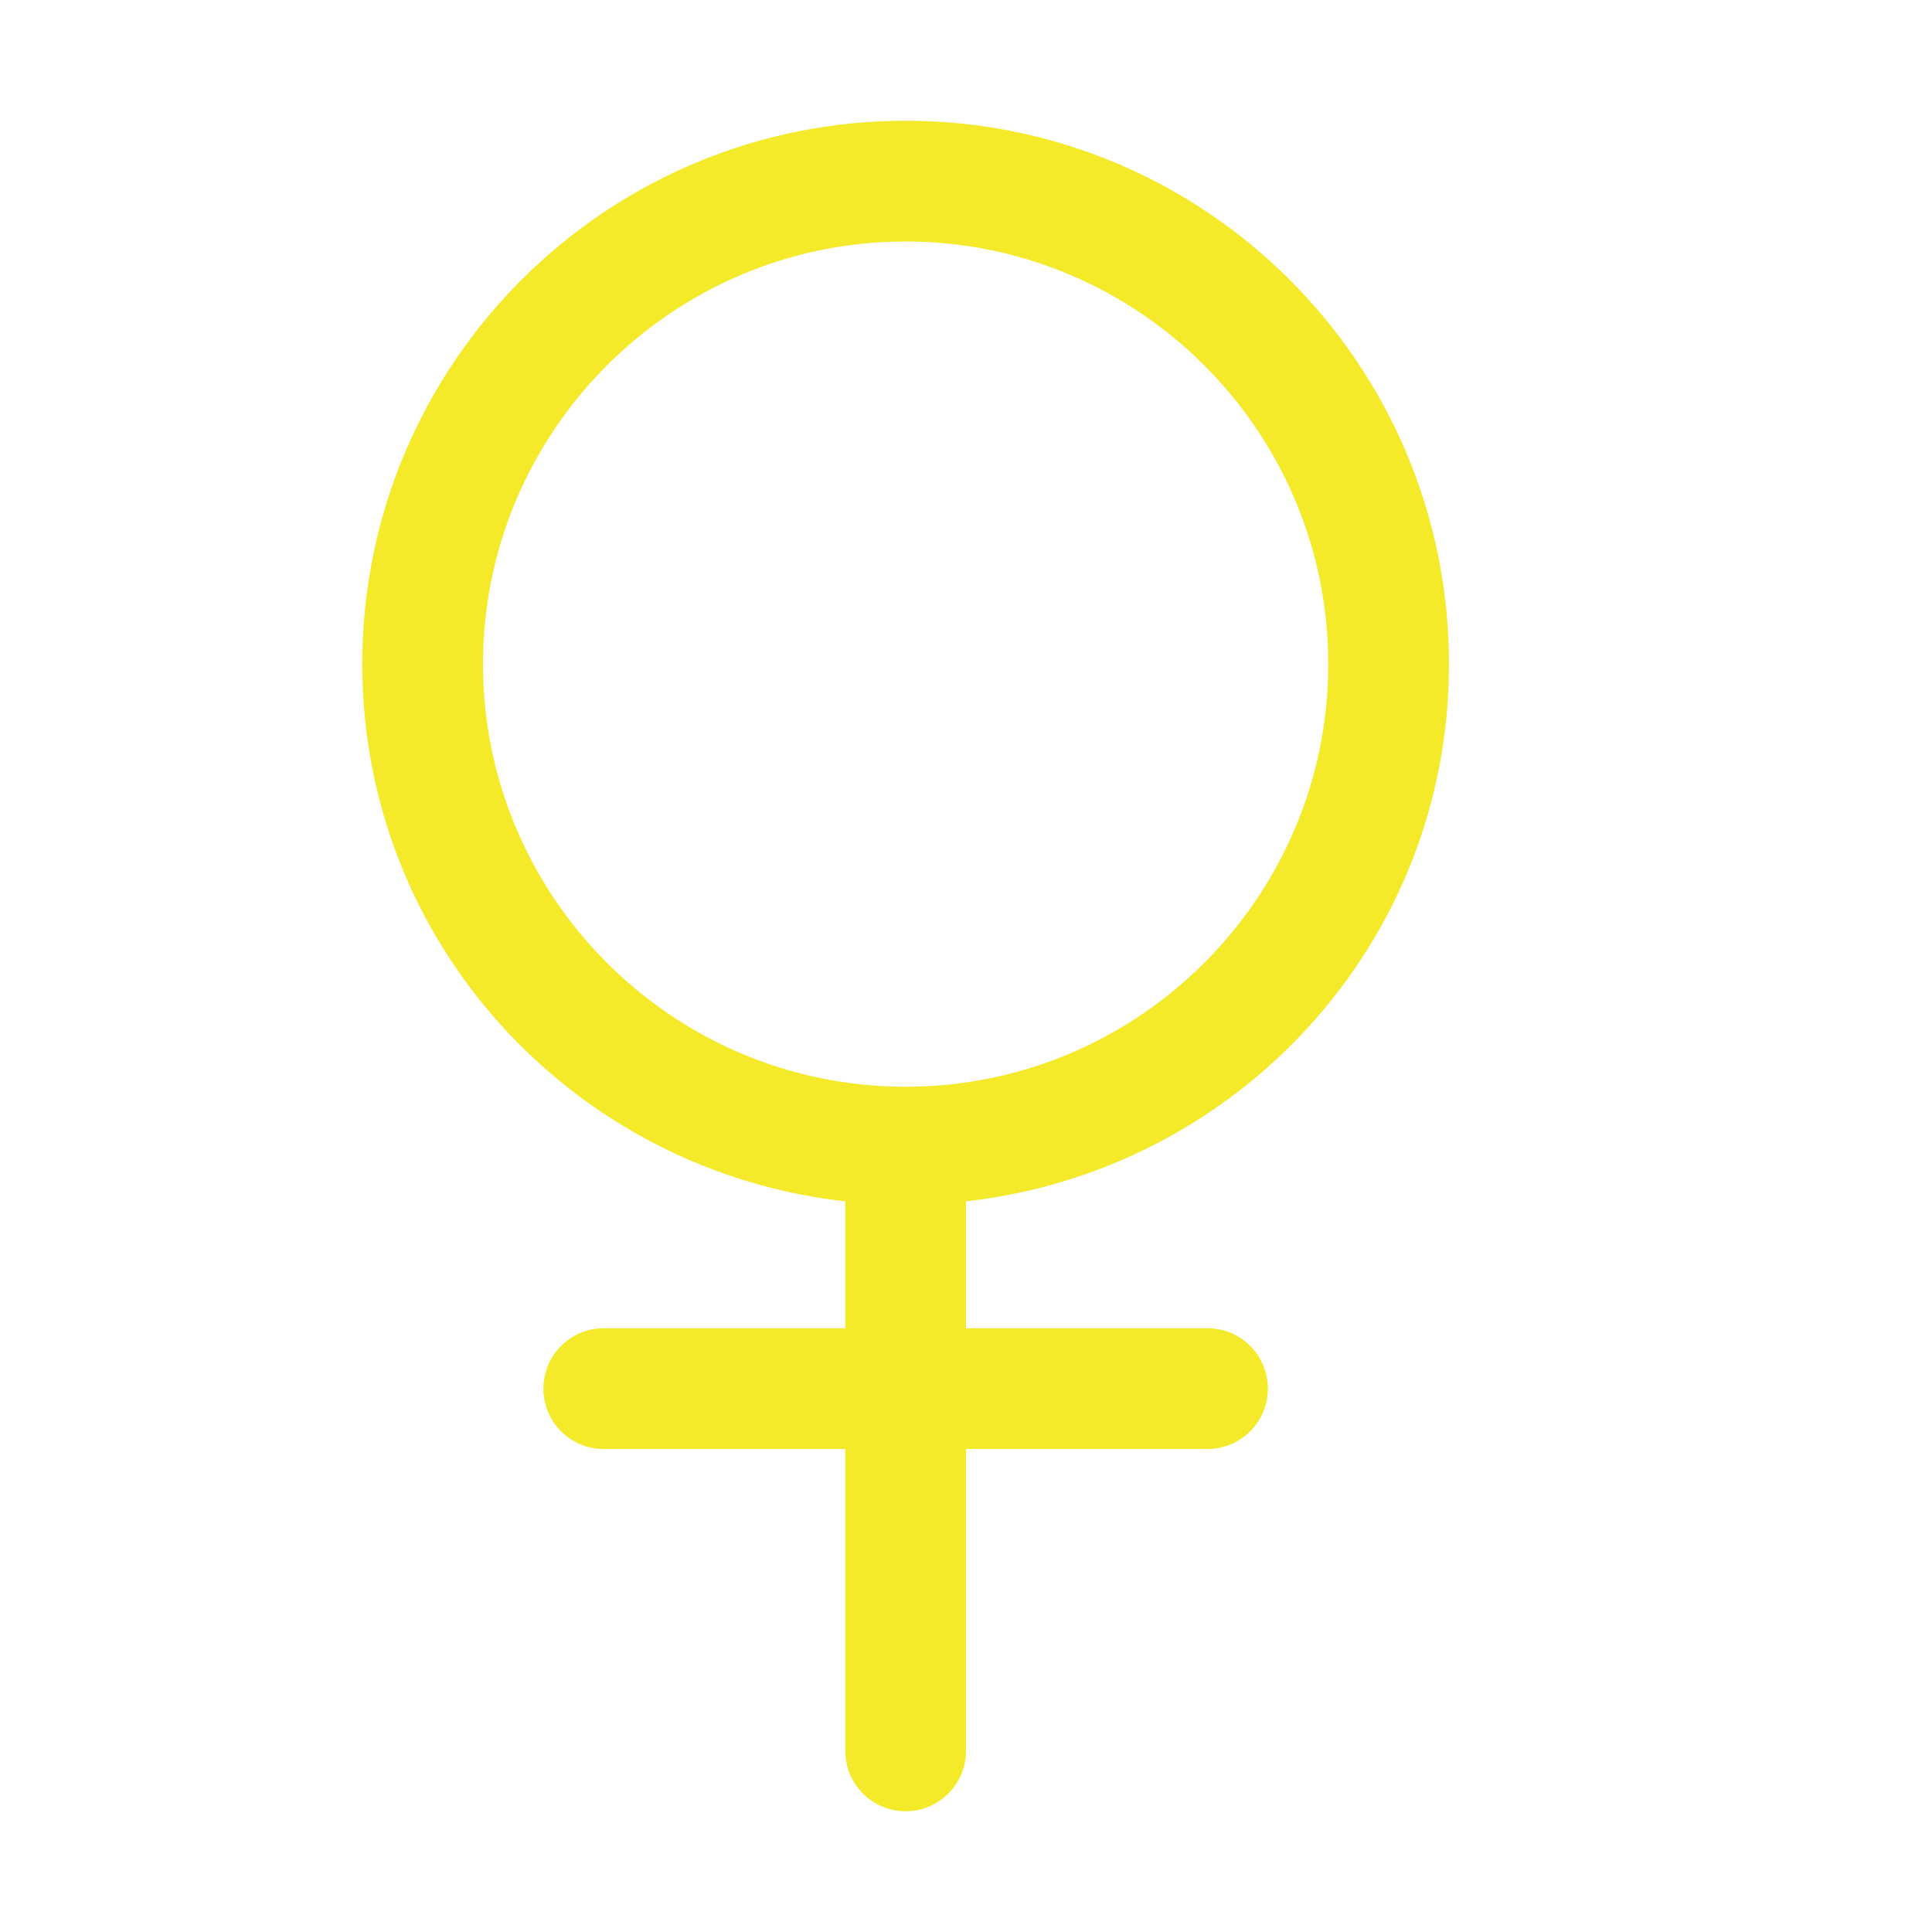
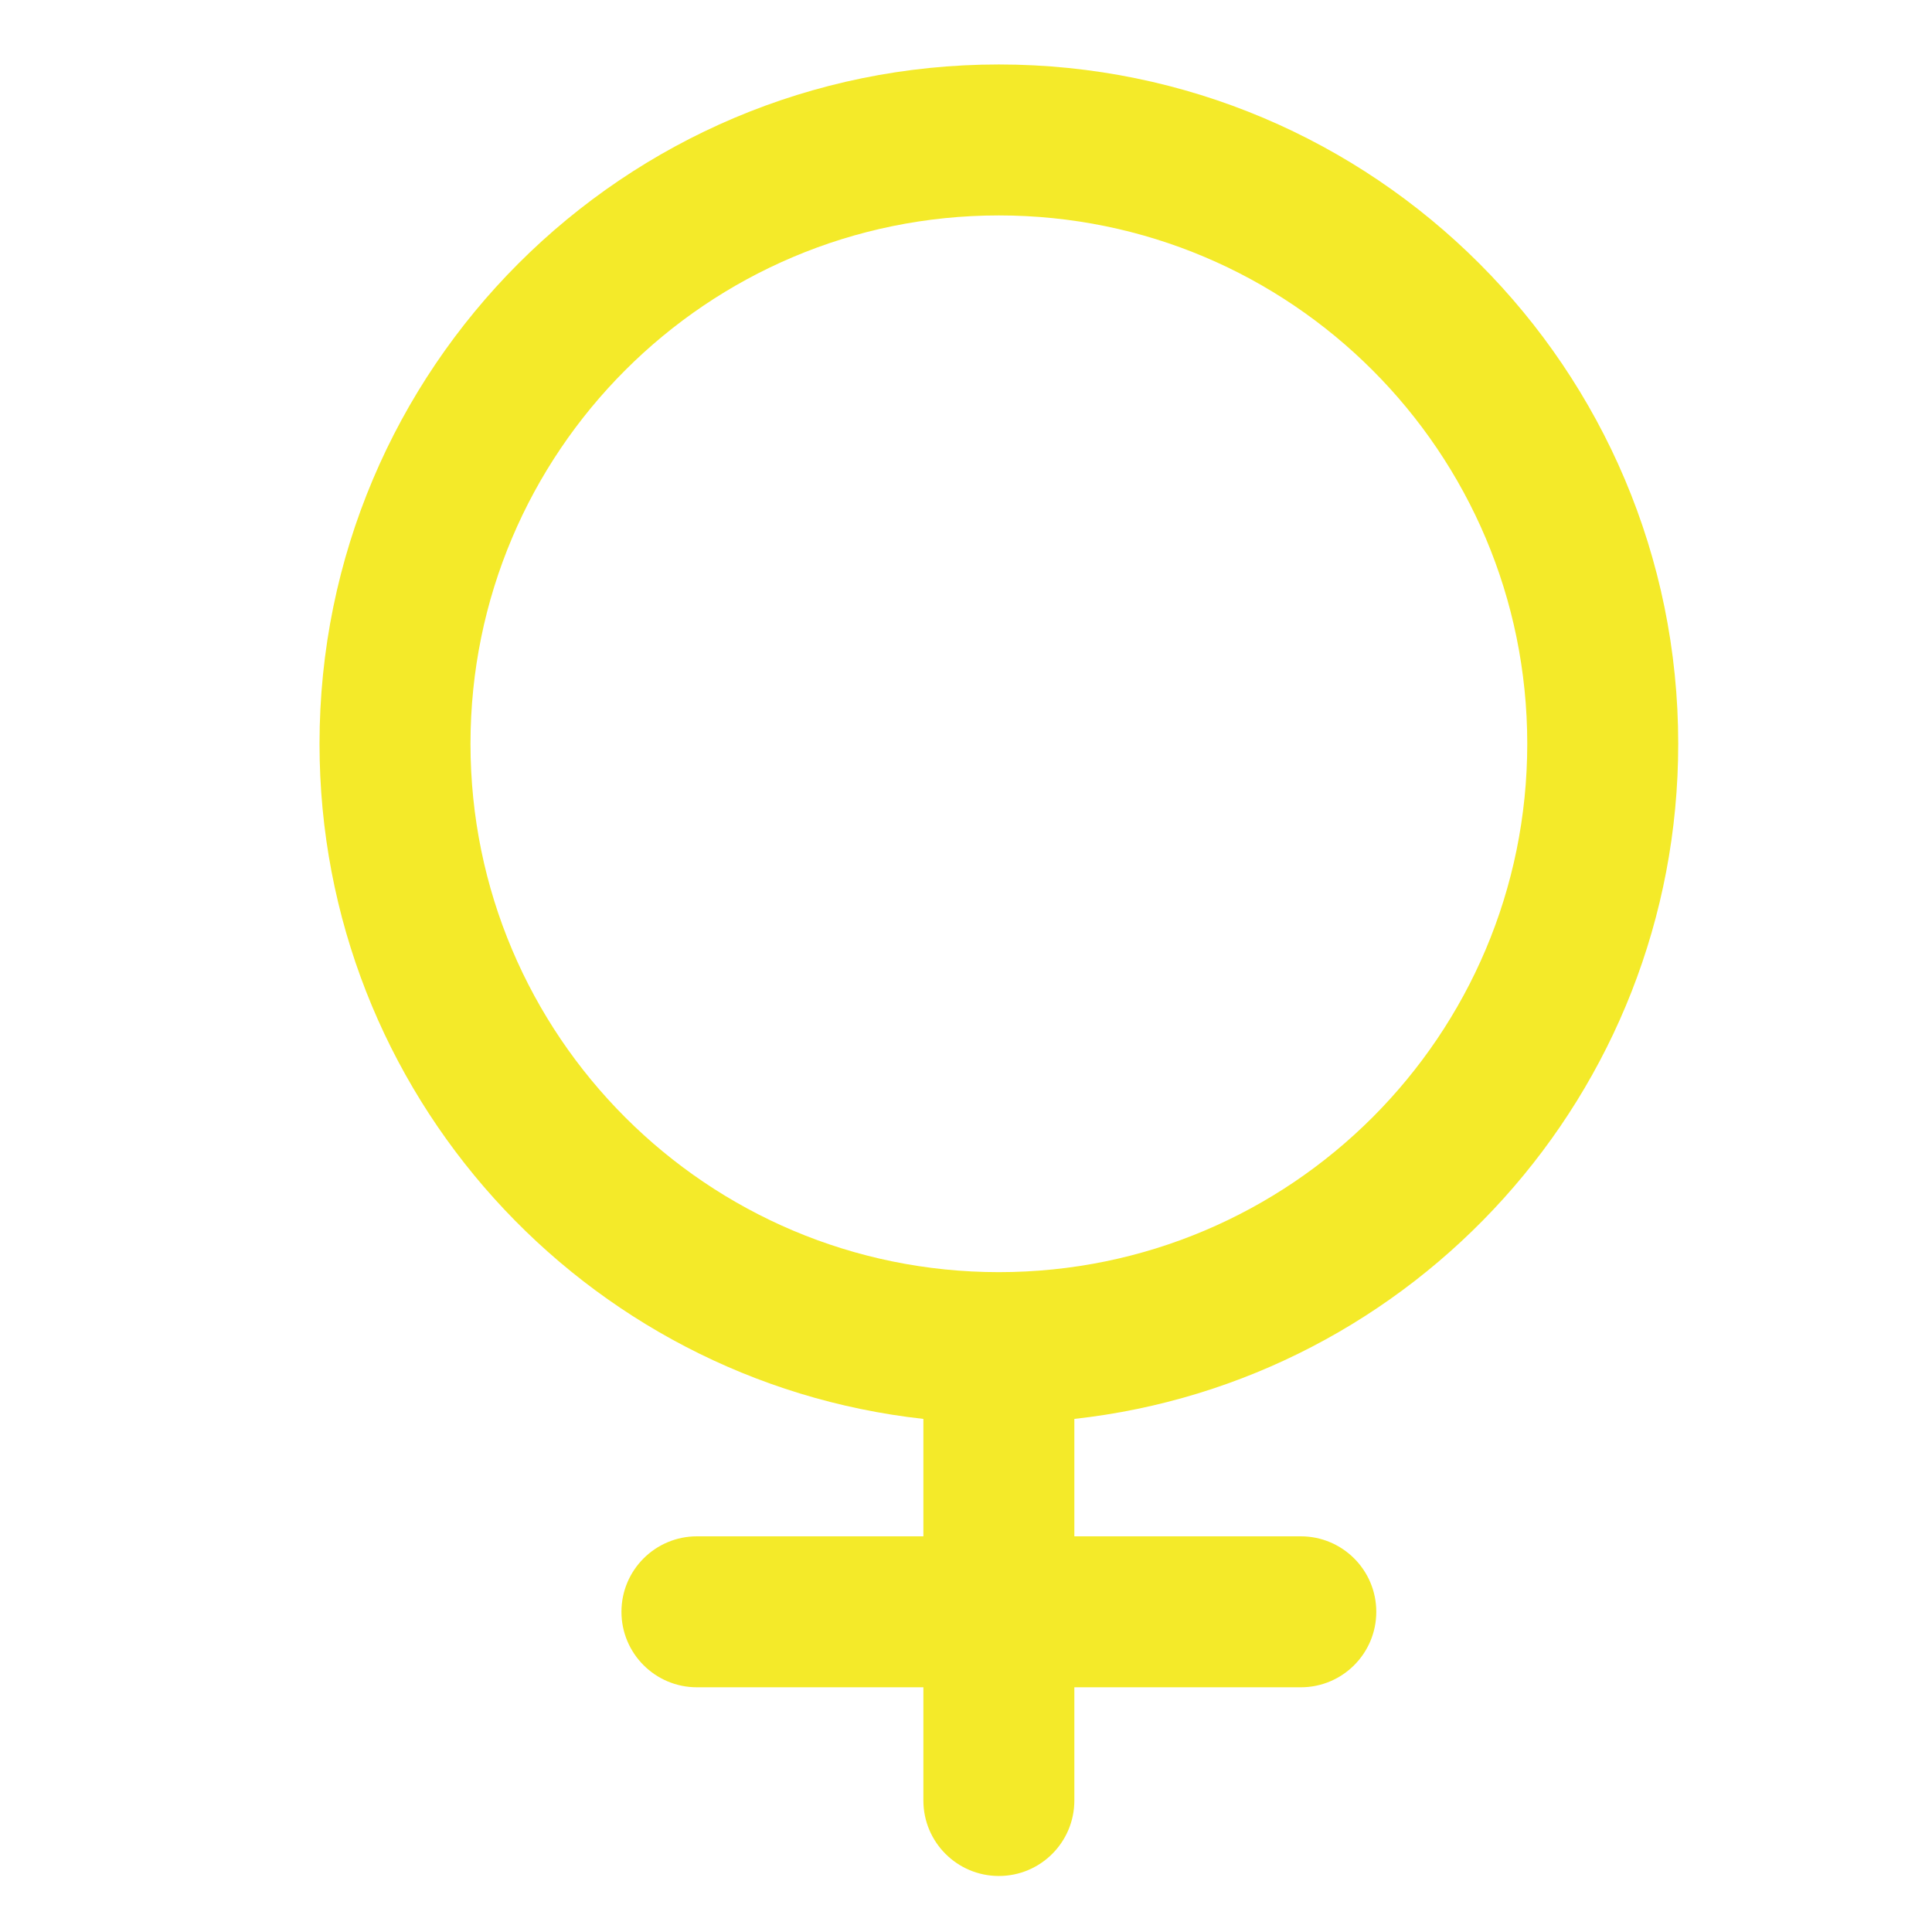
<svg xmlns="http://www.w3.org/2000/svg" width="200" height="200" viewBox="0 0 200 200" version="1.1">
  <defs>
    <style type="text/css">
@font-face { font-family: ifont; src: url("//at.alicdn.com/t/font_1442373896_4754455.eot?#iefix") format("embedded-opentype"), url("//at.alicdn.com/t/font_1442373896_4754455.woff") format("woff"), url("//at.alicdn.com/t/font_1442373896_4754455.ttf") format("truetype"), url("//at.alicdn.com/t/font_1442373896_4754455.svg#ifont") format("svg"); }

</style>
  </defs>
  <g class="transform-group">
    <g transform="scale(0.1953125, 0.1953125)">
-       <path d="M768 352C768 192.96 639.04 64 480 64 320.96 64 192 192.96 192 352c0 148.096 112.192 268.672 256 284.736L448 704 320 704c-17.664 0-32 14.336-32 32S302.336 768 320 768l128 0 0 160C448 945.664 462.336 960 480 960S512 945.664 512 928L512 768l128 0c17.664 0 32-14.336 32-32S657.664 704 640 704L512 704 512 636.736C655.808 620.608 768 500.096 768 352zM256 352C256 228.48 356.48 128 480 128 603.52 128 704 228.48 704 352S603.52 576 480 576C356.48 576 256 475.52 256 352z" fill="#f4ea29" />
+       <path d="M889.492 394.222c0-198.852-161.207-360.054-360.070-360.054-198.86 0-360.070 161.203-360.070 360.054 0 185.33 140.033 337.927 320.062 357.83v62.233h-120.024c-22.094 0-40.007 17.911-40.007 40.005s17.913 40.007 40.007 40.007h120.024v60.007c0 22.095 17.913 40.005 40.007 40.005 22.097 0 40.007-17.911 40.007-40.005v-60.007h120.024c22.097 0 40.007-17.912 40.007-40.007s-17.911-40.005-40.006-40.005h-120.025v-62.233c180.031-19.905 320.062-172.502 320.062-357.83zM249.369 394.222c0-154.661 125.384-280.042 280.054-280.042s280.053 125.382 280.053 280.042c0 154.663-125.384 280.042-280.054 280.042s-280.053-125.379-280.053-280.042z" fill="#f4ea29" />
    </g>
  </g>
</svg>
